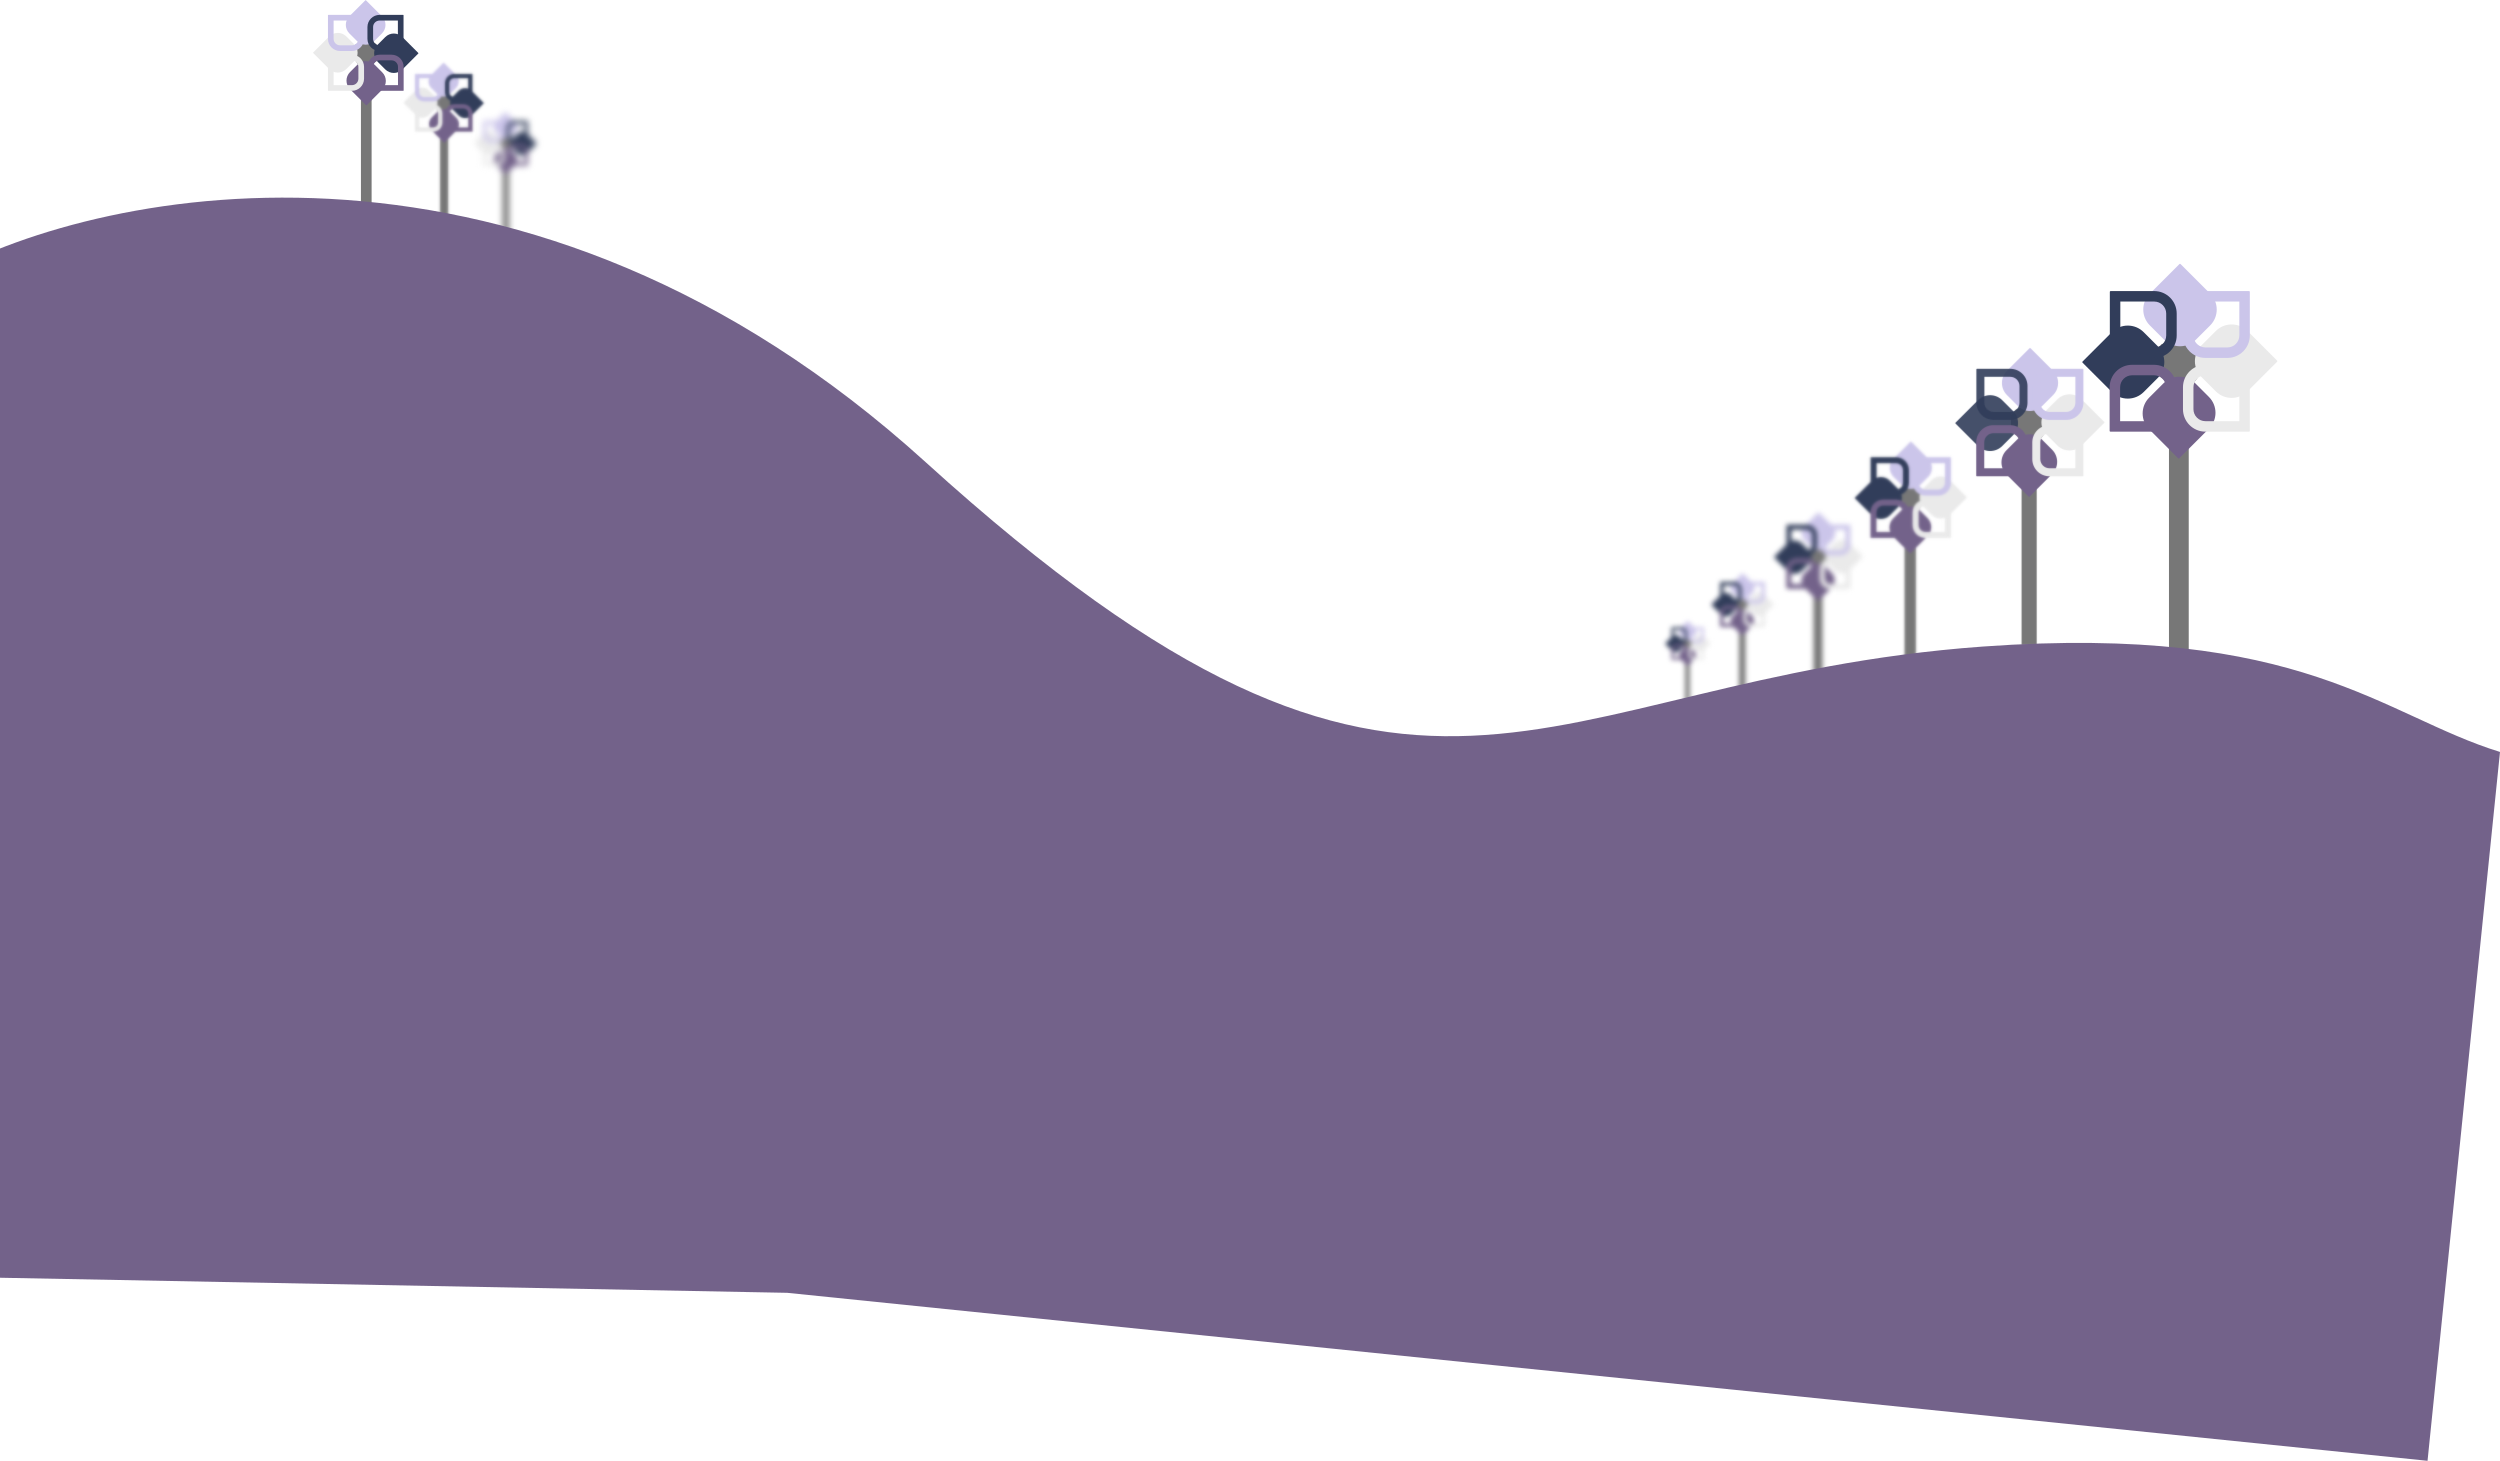
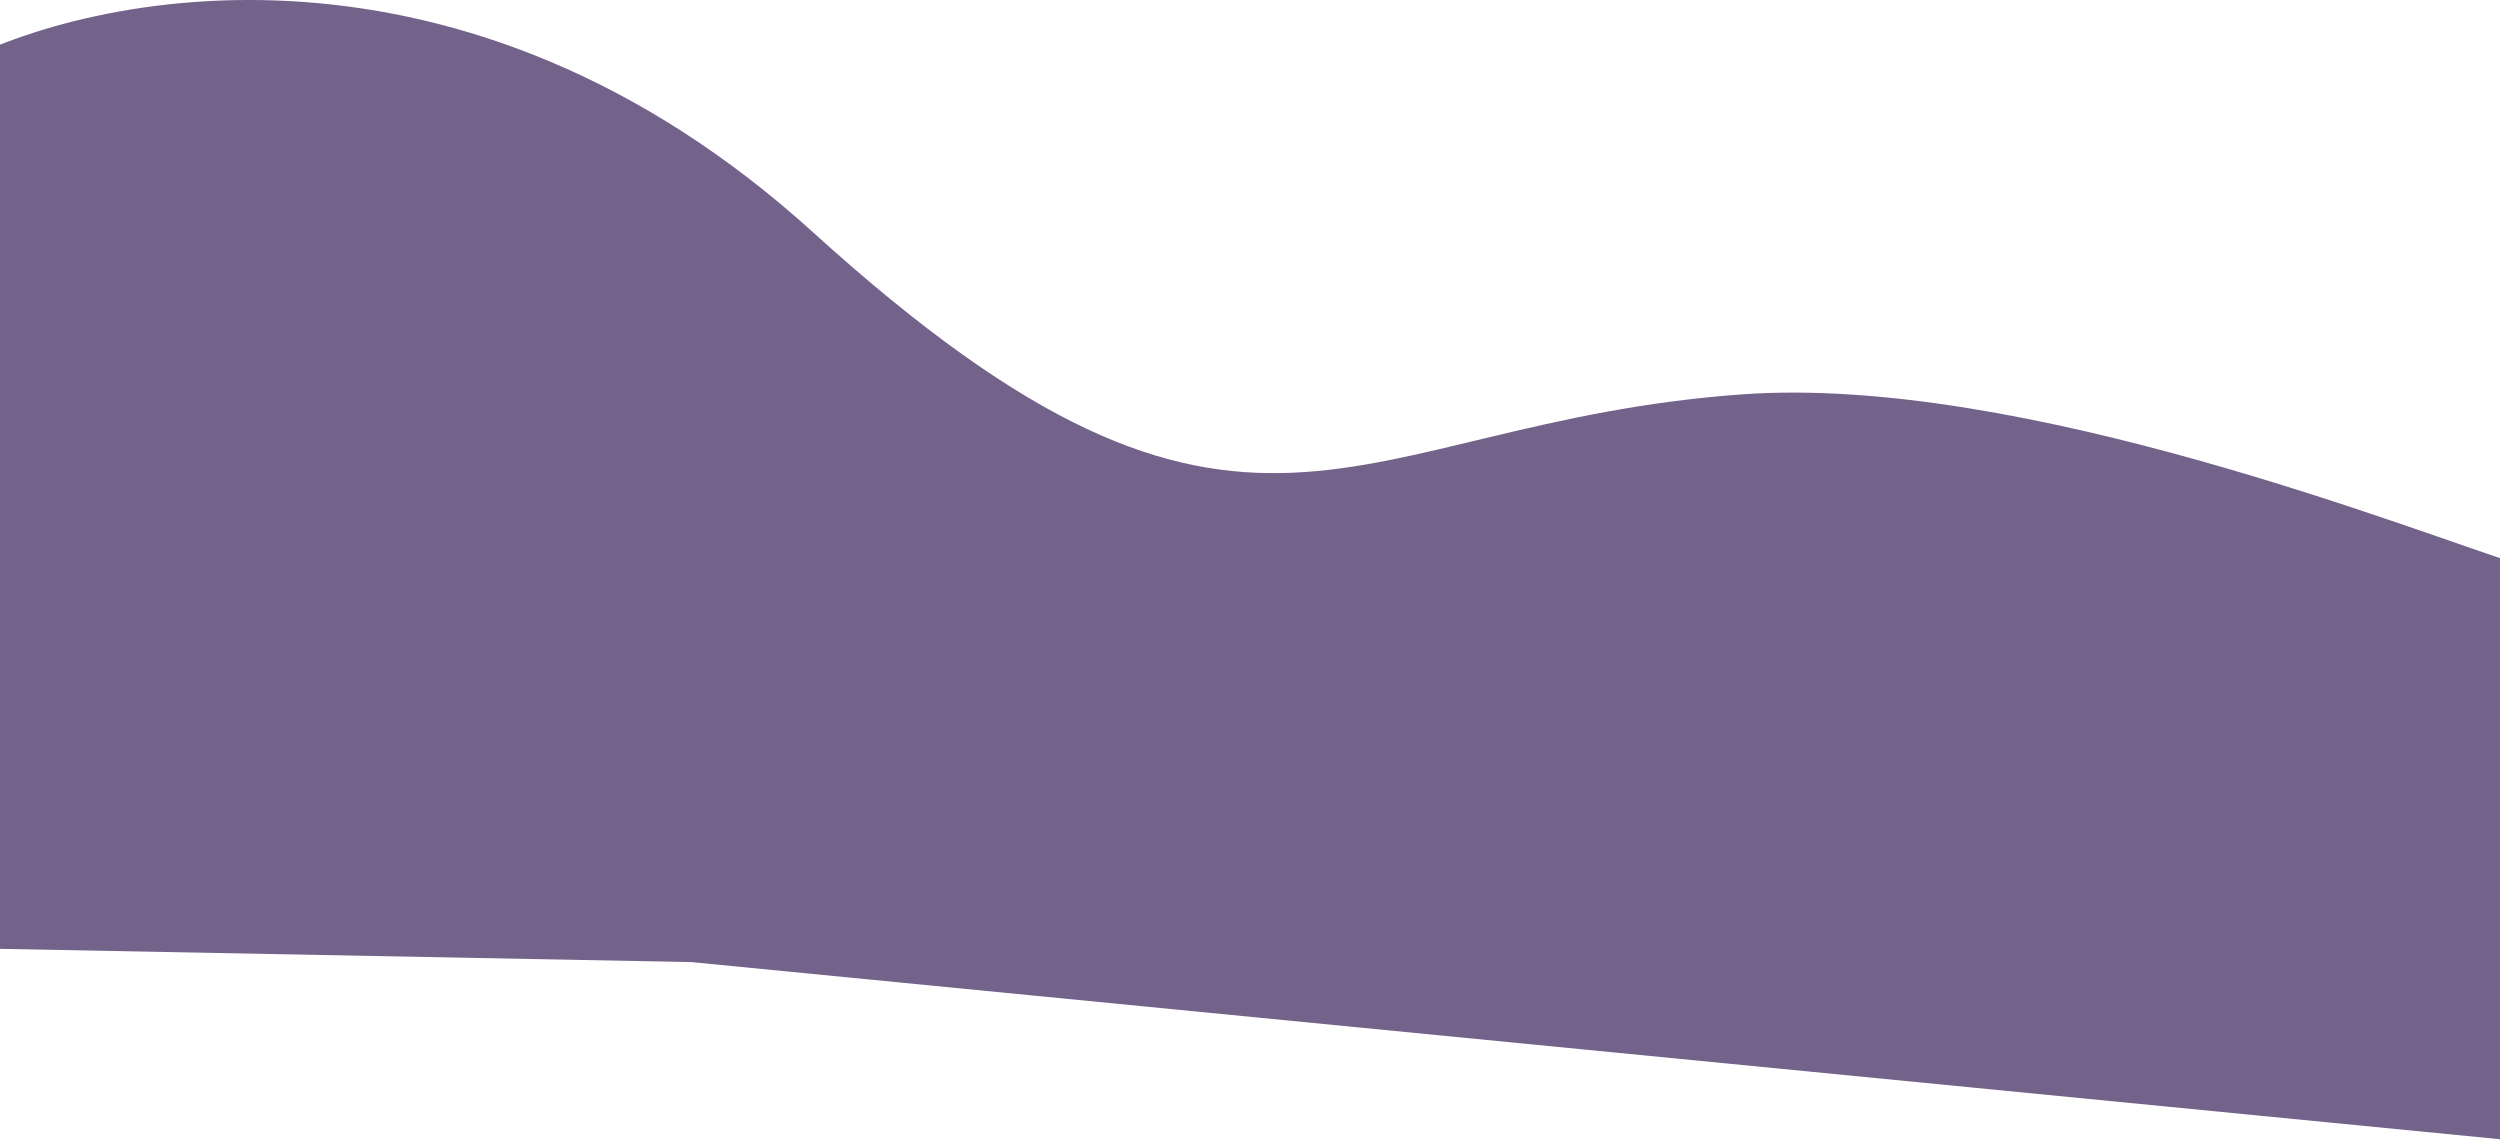
- <svg xmlns="http://www.w3.org/2000/svg" width="1518" height="887" viewBox="0 0 1518 887" fill="none">
-   <rect width="6.48" height="102.06" transform="matrix(-1 0 0 1 225.64 25.3804)" fill="#777777" />
-   <path d="M228.069 26.46L221.319 24.03L215.109 27.54L214.029 34.56L217.539 39.15L225.099 39.96L230.229 35.64V29.16L228.069 26.46Z" fill="#777777" />
-   <path d="M190.174 31.852C190.078 31.948 190.078 32.103 190.174 32.199L199.888 41.913C202.764 44.789 207.426 44.789 210.302 41.913L214.983 37.232C217.858 34.357 217.858 29.694 214.983 26.819L210.302 22.137C207.426 19.262 202.764 19.262 199.888 22.137L190.174 31.852Z" fill="#EAEAEA" />
-   <path d="M212.138 9.888C209.262 12.764 209.262 17.426 212.138 20.302L216.819 24.983C219.694 27.858 224.357 27.858 227.232 24.983L231.913 20.302C234.789 17.426 234.789 12.764 231.913 9.888L222.199 0.174C222.103 0.078 221.948 0.078 221.852 0.174L212.138 9.888Z" fill="#CBC5EA" />
-   <path d="M212.546 43.749C209.67 46.625 209.67 51.287 212.546 54.163L222.26 63.877C222.356 63.973 222.511 63.973 222.607 63.877L232.117 54.367C234.993 51.491 234.993 46.829 232.117 43.953L227.436 39.272C224.561 36.397 219.898 36.397 217.023 39.272L212.546 43.749Z" fill="#73628A" />
-   <path d="M229.326 27.121C226.45 29.997 226.45 34.659 229.326 37.535L233.936 42.145C236.812 45.021 241.474 45.021 244.35 42.145L253.993 32.502C254.089 32.406 254.089 32.25 253.993 32.155L244.35 22.511C241.474 19.636 236.812 19.636 233.936 22.511L229.326 27.121Z" fill="#313D5A" />
-   <path fill-rule="evenodd" clip-rule="evenodd" d="M213.688 27.522L206.495 27.522C204.326 27.522 202.568 25.764 202.568 23.595L202.568 12.475L213.688 12.475C215.857 12.475 217.615 14.233 217.615 16.402L217.615 23.595C217.615 25.764 215.857 27.522 213.688 27.522ZM206.495 30.959C202.429 30.959 199.132 27.662 199.132 23.595L199.132 9.284C199.132 9.149 199.242 9.039 199.377 9.039L213.688 9.039C217.755 9.039 221.052 12.335 221.052 16.402L221.052 23.595C221.052 27.662 217.755 30.959 213.688 30.959L206.495 30.959Z" fill="#CBC5EA" />
-   <path fill-rule="evenodd" clip-rule="evenodd" d="M202.568 51.699L202.568 40.58C202.568 38.411 204.326 36.652 206.495 36.652L213.688 36.652C215.857 36.652 217.615 38.411 217.615 40.58L217.615 47.772C217.615 49.941 215.857 51.699 213.688 51.699L202.568 51.699ZM199.377 55.136C199.242 55.136 199.132 55.026 199.132 54.89L199.132 40.58C199.132 36.513 202.429 33.216 206.495 33.216L213.688 33.216C217.755 33.216 221.052 36.513 221.052 40.58L221.052 47.772C221.052 51.839 217.755 55.136 213.688 55.136L199.377 55.136Z" fill="#EAEAEA" />
-   <path fill-rule="evenodd" clip-rule="evenodd" d="M241.659 51.697L230.539 51.697C228.37 51.697 226.612 49.939 226.612 47.77L226.612 40.578C226.612 38.409 228.37 36.65 230.539 36.65L237.732 36.65C239.901 36.65 241.659 38.409 241.659 40.578L241.659 51.697ZM230.539 55.134C226.473 55.134 223.176 51.837 223.176 47.77L223.176 40.578C223.176 36.511 226.473 33.214 230.539 33.214L237.732 33.214C241.799 33.214 245.096 36.511 245.096 40.578L245.096 54.888C245.096 55.024 244.986 55.134 244.85 55.134L230.539 55.134Z" fill="#73628A" />
-   <path fill-rule="evenodd" clip-rule="evenodd" d="M237.668 27.522L230.475 27.522C228.306 27.522 226.548 25.764 226.548 23.595L226.548 16.402C226.548 14.233 228.306 12.475 230.475 12.475L241.595 12.475L241.595 23.595C241.595 25.764 239.837 27.522 237.668 27.522ZM230.475 30.959C226.408 30.959 223.111 27.662 223.111 23.595L223.111 16.402C223.111 12.335 226.408 9.039 230.475 9.039L244.786 9.039C244.921 9.039 245.031 9.149 245.031 9.284L245.031 23.595C245.031 27.662 241.734 30.959 237.668 30.959L230.475 30.959Z" fill="#313D5A" />
-   <g filter="url(#filter0_f_542_8040)">
-     <rect width="4.932" height="77.682" transform="matrix(-1 0 0 1 272.128 57.3184)" fill="#777777" />
-     <path d="M273.976 58.141L268.838 56.291L264.112 58.963L263.29 64.306L265.961 67.799L271.715 68.416L275.62 65.128V60.196L273.976 58.141Z" fill="#777777" />
-     <path d="M245.133 62.244C245.06 62.317 245.06 62.436 245.133 62.509L252.527 69.903C254.716 72.091 258.265 72.091 260.453 69.903L264.016 66.34C266.205 64.151 266.205 60.602 264.016 58.413L260.453 54.85C258.265 52.662 254.716 52.662 252.527 54.85L245.133 62.244Z" fill="#EAEAEA" />
-     <path d="M261.851 45.526C259.662 47.715 259.662 51.264 261.851 53.452L265.414 57.015C267.603 59.204 271.151 59.204 273.34 57.015L276.903 53.452C279.092 51.264 279.092 47.715 276.903 45.526L269.509 38.132C269.436 38.059 269.318 38.059 269.245 38.132L261.851 45.526Z" fill="#CBC5EA" />
-     <path d="M262.161 71.299C259.973 73.488 259.973 77.037 262.161 79.225L269.555 86.619C269.628 86.692 269.747 86.692 269.82 86.619L277.058 79.381C279.247 77.192 279.247 73.643 277.058 71.454L273.495 67.891C271.307 65.703 267.758 65.703 265.569 67.891L262.161 71.299Z" fill="#73628A" />
-     <path d="M274.935 58.644C272.746 60.833 272.746 64.381 274.935 66.57L278.444 70.079C280.633 72.268 284.181 72.268 286.37 70.079L293.71 62.739C293.783 62.666 293.783 62.548 293.71 62.475L286.37 55.135C284.181 52.946 280.633 52.946 278.444 55.135L274.935 58.644Z" fill="#313D5A" />
-     <path fill-rule="evenodd" clip-rule="evenodd" d="M263.03 58.948L257.555 58.948C255.904 58.948 254.566 57.61 254.566 55.959L254.566 47.495L263.03 47.495C264.68 47.495 266.019 48.833 266.019 50.484L266.019 55.959C266.019 57.61 264.68 58.948 263.03 58.948ZM257.555 61.563C254.46 61.563 251.95 59.054 251.95 55.959L251.95 45.066C251.95 44.963 252.034 44.879 252.137 44.879L263.03 44.879C266.125 44.879 268.634 47.389 268.634 50.484L268.634 55.959C268.634 59.054 266.125 61.563 263.03 61.563L257.555 61.563Z" fill="#CBC5EA" />
-     <path fill-rule="evenodd" clip-rule="evenodd" d="M254.566 77.351L254.566 68.887C254.566 67.236 255.904 65.898 257.555 65.898L263.03 65.898C264.68 65.898 266.019 67.236 266.019 68.887L266.019 74.362C266.019 76.013 264.68 77.351 263.03 77.351L254.566 77.351ZM252.137 79.966C252.034 79.966 251.95 79.883 251.95 79.779L251.95 68.887C251.95 65.792 254.46 63.282 257.555 63.282L263.03 63.282C266.125 63.282 268.634 65.792 268.634 68.887L268.634 74.362C268.634 77.457 266.125 79.966 263.03 79.966L252.137 79.966Z" fill="#EAEAEA" />
-     <path fill-rule="evenodd" clip-rule="evenodd" d="M284.32 77.35L275.856 77.35C274.205 77.35 272.867 76.011 272.867 74.361L272.867 68.886C272.867 67.235 274.205 65.897 275.856 65.897L281.33 65.897C282.981 65.897 284.32 67.235 284.32 68.886L284.32 77.35ZM275.856 79.965C272.76 79.965 270.251 77.456 270.251 74.361L270.251 68.886C270.251 65.791 272.76 63.281 275.856 63.281L281.33 63.281C284.426 63.281 286.935 65.791 286.935 68.886L286.935 79.778C286.935 79.882 286.851 79.965 286.748 79.965L275.856 79.965Z" fill="#73628A" />
-     <path fill-rule="evenodd" clip-rule="evenodd" d="M281.282 58.948L275.808 58.948C274.157 58.948 272.819 57.61 272.819 55.959L272.819 50.484C272.819 48.833 274.157 47.495 275.808 47.495L284.272 47.495L284.272 55.959C284.272 57.61 282.933 58.948 281.282 58.948ZM275.808 61.563C272.712 61.563 270.203 59.054 270.203 55.959L270.203 50.484C270.203 47.389 272.712 44.879 275.808 44.879L286.7 44.879C286.804 44.879 286.887 44.963 286.887 45.066L286.887 55.959C286.887 59.054 284.378 61.563 281.282 61.563L275.808 61.563Z" fill="#313D5A" />
-   </g>
-   <g filter="url(#filter1_f_542_8040)">
-     <rect width="3.832" height="60.351" transform="matrix(-1 0 0 1 309.075 83.0078)" fill="#777777" />
-     <path d="M310.511 83.646L306.519 82.21L302.847 84.285L302.209 88.436L304.284 91.15L308.755 91.629L311.788 89.075V85.243L310.511 83.646Z" fill="#777777" />
-     <path d="M288.104 86.835C288.047 86.892 288.047 86.984 288.104 87.041L293.848 92.785C295.548 94.485 298.305 94.485 300.006 92.785L302.774 90.017C304.474 88.317 304.474 85.559 302.774 83.859L300.006 81.091C298.305 79.391 295.548 79.391 293.848 81.091L288.104 86.835Z" fill="#EAEAEA" />
-     <path d="M301.092 73.847C299.391 75.547 299.391 78.304 301.092 80.005L303.86 82.773C305.56 84.473 308.317 84.473 310.018 82.773L312.786 80.005C314.486 78.304 314.486 75.547 312.786 73.847L307.041 68.103C306.985 68.046 306.893 68.046 306.836 68.103L301.092 73.847Z" fill="#CBC5EA" />
-     <path d="M301.332 93.87C299.631 95.57 299.631 98.327 301.332 100.028L307.076 105.772C307.133 105.829 307.225 105.829 307.281 105.772L312.905 100.148C314.606 98.448 314.606 95.691 312.905 93.99L310.137 91.222C308.437 89.522 305.68 89.522 303.979 91.222L301.332 93.87Z" fill="#73628A" />
-     <path d="M311.256 84.038C309.555 85.738 309.555 88.495 311.256 90.196L313.982 92.922C315.682 94.622 318.439 94.622 320.14 92.922L325.842 87.219C325.899 87.163 325.899 87.071 325.842 87.014L320.14 81.312C318.439 79.611 315.682 79.611 313.982 81.312L311.256 84.038Z" fill="#313D5A" />
-     <path fill-rule="evenodd" clip-rule="evenodd" d="M302.007 84.274L297.754 84.274C296.471 84.274 295.431 83.234 295.431 81.951L295.431 75.376L302.007 75.376C303.289 75.376 304.329 76.416 304.329 77.698L304.329 81.951C304.329 83.234 303.289 84.274 302.007 84.274ZM297.754 86.306C295.349 86.306 293.399 84.356 293.399 81.951L293.399 73.489C293.399 73.409 293.464 73.344 293.545 73.344L302.007 73.344C304.412 73.344 306.361 75.293 306.361 77.698L306.361 81.951C306.361 84.356 304.412 86.306 302.007 86.306L297.754 86.306Z" fill="#CBC5EA" />
-     <path fill-rule="evenodd" clip-rule="evenodd" d="M295.431 98.571L295.431 91.996C295.431 90.713 296.471 89.673 297.754 89.673L302.007 89.673C303.289 89.673 304.329 90.713 304.329 91.996L304.329 96.249C304.329 97.531 303.289 98.571 302.007 98.571L295.431 98.571ZM293.545 100.603C293.464 100.603 293.399 100.538 293.399 100.458L293.399 91.996C293.399 89.591 295.349 87.641 297.754 87.641L302.007 87.641C304.412 87.641 306.361 89.591 306.361 91.996L306.361 96.249C306.361 98.653 304.412 100.603 302.007 100.603L293.545 100.603Z" fill="#EAEAEA" />
-     <path fill-rule="evenodd" clip-rule="evenodd" d="M318.547 98.57L311.971 98.57C310.689 98.57 309.649 97.53 309.649 96.248L309.649 91.995C309.649 90.712 310.689 89.672 311.971 89.672L316.225 89.672C317.507 89.672 318.547 90.712 318.547 91.995L318.547 98.57ZM311.971 100.602C309.567 100.602 307.617 98.653 307.617 96.248L307.617 91.995C307.617 89.59 309.567 87.64 311.971 87.64L316.225 87.64C318.629 87.64 320.579 89.59 320.579 91.995L320.579 100.457C320.579 100.537 320.514 100.602 320.434 100.602L311.971 100.602Z" fill="#73628A" />
-     <path fill-rule="evenodd" clip-rule="evenodd" d="M316.188 84.274L311.934 84.274C310.652 84.274 309.612 83.234 309.612 81.951L309.612 77.698C309.612 76.416 310.652 75.376 311.934 75.376L318.51 75.376L318.51 81.951C318.51 83.234 317.47 84.274 316.188 84.274ZM311.934 86.306C309.53 86.306 307.58 84.356 307.58 81.951L307.58 77.698C307.58 75.293 309.53 73.344 311.934 73.344L320.397 73.344C320.477 73.344 320.542 73.409 320.542 73.489L320.542 81.951C320.542 84.356 318.592 86.306 316.188 86.306L311.934 86.306Z" fill="#313D5A" />
-   </g>
-   <rect x="1317" y="207" width="12" height="189" fill="#777777" />
-   <path d="M1312.5 209L1325 204.5L1336.5 211L1338.5 224L1332 232.5L1318 234L1308.5 226V214L1312.5 209Z" fill="#777777" />
-   <path d="M1382.68 218.985C1382.86 219.162 1382.86 219.45 1382.68 219.628L1364.69 237.617C1359.37 242.942 1350.73 242.942 1345.41 237.617L1336.74 228.948C1331.41 223.623 1331.41 214.989 1336.74 209.664L1345.41 200.995C1350.73 195.67 1359.37 195.67 1364.69 200.995L1382.68 218.985Z" fill="#EAEAEA" />
-   <path d="M1342.01 178.311C1347.33 183.636 1347.33 192.27 1342.01 197.595L1333.34 206.264C1328.01 211.589 1319.38 211.589 1314.05 206.264L1305.39 197.595C1300.06 192.27 1300.06 183.636 1305.39 178.311L1323.37 160.321C1323.55 160.144 1323.84 160.144 1324.02 160.321L1342.01 178.311Z" fill="#CBC5EA" />
-   <path d="M1341.25 241.017C1346.58 246.342 1346.58 254.976 1341.25 260.302L1323.26 278.291C1323.08 278.468 1322.8 278.468 1322.62 278.291L1305.01 260.679C1299.68 255.354 1299.68 246.72 1305.01 241.395L1313.68 232.726C1319 227.401 1327.64 227.401 1332.96 232.726L1341.25 241.017Z" fill="#73628A" />
-   <path d="M1310.18 210.225C1315.5 215.551 1315.5 224.185 1310.18 229.51L1301.64 238.047C1296.32 243.372 1287.68 243.372 1282.36 238.047L1264.5 220.189C1264.32 220.012 1264.32 219.724 1264.5 219.546L1282.36 201.688C1287.68 196.363 1296.32 196.363 1301.64 201.688L1310.18 210.225Z" fill="#313D5A" />
-   <path fill-rule="evenodd" clip-rule="evenodd" d="M1339.14 210.967L1352.46 210.967C1356.47 210.967 1359.73 207.711 1359.73 203.694L1359.73 183.102L1339.14 183.102C1335.12 183.102 1331.86 186.358 1331.86 190.375L1331.86 203.694C1331.86 207.711 1335.12 210.967 1339.14 210.967ZM1352.46 217.331C1359.99 217.331 1366.09 211.225 1366.09 203.694L1366.09 177.193C1366.09 176.942 1365.89 176.738 1365.64 176.738L1339.14 176.738C1331.61 176.738 1325.5 182.843 1325.5 190.375L1325.5 203.694C1325.5 211.225 1331.61 217.331 1339.14 217.331L1352.46 217.331Z" fill="#CBC5EA" />
-   <path fill-rule="evenodd" clip-rule="evenodd" d="M1359.73 255.74L1359.73 235.148C1359.73 231.131 1356.47 227.875 1352.46 227.875L1339.14 227.875C1335.12 227.875 1331.86 231.131 1331.86 235.148L1331.86 248.467C1331.86 252.484 1335.12 255.74 1339.14 255.74L1359.73 255.74ZM1365.64 262.104C1365.89 262.104 1366.09 261.9 1366.09 261.649L1366.09 235.148C1366.09 227.616 1359.99 221.511 1352.46 221.511L1339.14 221.511C1331.61 221.511 1325.5 227.616 1325.5 235.148L1325.5 248.467C1325.5 255.998 1331.61 262.104 1339.14 262.104L1365.64 262.104Z" fill="#EAEAEA" />
-   <path fill-rule="evenodd" clip-rule="evenodd" d="M1287.34 255.736L1307.93 255.736C1311.95 255.736 1315.2 252.48 1315.2 248.463L1315.2 235.144C1315.2 231.127 1311.95 227.871 1307.93 227.871L1294.61 227.871C1290.59 227.871 1287.34 231.127 1287.34 235.144L1287.34 255.736ZM1307.93 262.1C1315.46 262.1 1321.57 255.994 1321.57 248.463L1321.57 235.144C1321.57 227.613 1315.46 221.507 1307.93 221.507L1294.61 221.507C1287.08 221.507 1280.97 227.613 1280.97 235.144L1280.97 261.645C1280.97 261.896 1281.18 262.1 1281.43 262.1L1307.93 262.1Z" fill="#73628A" />
-   <path fill-rule="evenodd" clip-rule="evenodd" d="M1294.73 210.967L1308.05 210.967C1312.07 210.967 1315.32 207.711 1315.32 203.694L1315.32 190.375C1315.32 186.358 1312.07 183.102 1308.05 183.102L1287.46 183.102L1287.46 203.694C1287.46 207.711 1290.71 210.967 1294.73 210.967ZM1308.05 217.331C1315.58 217.331 1321.69 211.225 1321.69 203.694L1321.69 190.375C1321.69 182.843 1315.58 176.738 1308.05 176.738L1281.55 176.738C1281.3 176.738 1281.09 176.942 1281.09 177.193L1281.09 203.694C1281.09 211.225 1287.2 217.331 1294.73 217.331L1308.05 217.331Z" fill="#313D5A" />
-   <g filter="url(#filter2_f_542_8040)">
-     <rect x="1227.51" y="247.078" width="9.173" height="144.468" fill="#777777" />
-     <path d="M1224.07 248.608L1233.63 245.168L1242.42 250.136L1243.95 260.073L1238.98 266.571L1228.28 267.717L1221.02 261.602V252.43L1224.07 248.608Z" fill="#777777" />
-     <path d="M1277.72 256.24C1277.85 256.375 1277.85 256.595 1277.72 256.731L1263.97 270.482C1259.9 274.552 1253.3 274.552 1249.23 270.482L1242.6 263.856C1238.53 259.785 1238.53 253.185 1242.6 249.115L1249.23 242.489C1253.3 238.418 1259.9 238.418 1263.97 242.489L1277.72 256.24Z" fill="#EAEAEA" />
-     <path d="M1246.63 225.149C1250.7 229.22 1250.7 235.819 1246.63 239.89L1240 246.516C1235.93 250.587 1229.33 250.587 1225.26 246.516L1218.63 239.89C1214.56 235.819 1214.56 229.22 1218.63 225.149L1232.38 211.398C1232.52 211.263 1232.74 211.263 1232.88 211.398L1246.63 225.149Z" fill="#CBC5EA" />
-     <path d="M1246.05 273.08C1250.12 277.151 1250.12 283.751 1246.05 287.821L1232.3 301.572C1232.16 301.708 1231.94 301.708 1231.81 301.572L1218.35 288.11C1214.27 284.039 1214.27 277.44 1218.35 273.369L1224.97 266.743C1229.04 262.672 1235.64 262.672 1239.71 266.743L1246.05 273.08Z" fill="#73628A" />
-     <path d="M1222.3 249.545C1226.37 253.615 1226.37 260.215 1222.3 264.285L1215.77 270.811C1211.7 274.882 1205.1 274.882 1201.03 270.811L1187.38 257.161C1187.24 257.025 1187.24 256.805 1187.38 256.669L1201.03 243.019C1205.1 238.948 1211.7 238.948 1215.77 243.019L1222.3 249.545Z" fill="#313D5A" fill-opacity="0.9" />
-     <path fill-rule="evenodd" clip-rule="evenodd" d="M1244.43 250.11L1254.61 250.11C1257.68 250.11 1260.17 247.621 1260.17 244.551L1260.17 228.811L1244.43 228.811C1241.36 228.811 1238.87 231.3 1238.87 234.37L1238.87 244.551C1238.87 247.621 1241.36 250.11 1244.43 250.11ZM1254.61 254.975C1260.37 254.975 1265.04 250.308 1265.04 244.551L1265.04 224.294C1265.04 224.102 1264.88 223.947 1264.69 223.947L1244.43 223.947C1238.68 223.947 1234.01 228.613 1234.01 234.37L1234.01 244.551C1234.01 250.308 1238.68 254.975 1244.43 254.975L1254.61 254.975Z" fill="#CBC5EA" />
-     <path fill-rule="evenodd" clip-rule="evenodd" d="M1260.17 284.335L1260.17 268.594C1260.17 265.524 1257.68 263.035 1254.61 263.035L1244.43 263.035C1241.36 263.035 1238.87 265.524 1238.87 268.594L1238.87 278.775C1238.87 281.846 1241.36 284.334 1244.43 284.334L1260.17 284.335ZM1264.69 289.199C1264.88 289.199 1265.04 289.043 1265.04 288.851L1265.04 268.594C1265.04 262.837 1260.37 258.171 1254.61 258.171L1244.43 258.171C1238.68 258.171 1234.01 262.837 1234.01 268.594L1234.01 278.775C1234.01 284.532 1238.68 289.199 1244.43 289.199L1264.69 289.199Z" fill="#EAEAEA" />
-     <path fill-rule="evenodd" clip-rule="evenodd" d="M1204.84 284.331L1220.58 284.331C1223.65 284.331 1226.14 281.842 1226.14 278.772L1226.14 268.591C1226.14 265.52 1223.65 263.032 1220.58 263.032L1210.4 263.032C1207.33 263.032 1204.84 265.52 1204.84 268.591L1204.84 284.331ZM1220.58 289.195C1226.34 289.195 1231 284.529 1231 278.772L1231 268.591C1231 262.834 1226.34 258.167 1220.58 258.167L1210.4 258.167C1204.64 258.167 1199.97 262.834 1199.97 268.591L1199.97 288.848C1199.97 289.04 1200.13 289.195 1200.32 289.195L1220.58 289.195Z" fill="#73628A" />
-     <path fill-rule="evenodd" clip-rule="evenodd" d="M1210.49 250.11L1220.67 250.11C1223.74 250.11 1226.23 247.621 1226.23 244.551L1226.23 234.37C1226.23 231.3 1223.74 228.811 1220.67 228.811L1204.93 228.811L1204.93 244.551C1204.93 247.621 1207.42 250.11 1210.49 250.11ZM1220.67 254.975C1226.43 254.975 1231.09 250.308 1231.09 244.551L1231.09 234.37C1231.09 228.613 1226.43 223.947 1220.67 223.947L1200.41 223.947C1200.22 223.947 1200.06 224.102 1200.06 224.294L1200.06 244.551C1200.06 250.308 1204.73 254.975 1210.49 254.975L1220.67 254.975Z" fill="#313D5A" fill-opacity="0.9" />
-   </g>
-   <g filter="url(#filter3_f_542_8040)">
-     <rect x="1156.44" y="294.995" width="6.892" height="108.551" fill="#777777" />
-     <path d="M1153.86 296.144L1161.04 293.56L1167.64 297.293L1168.79 304.759L1165.06 309.641L1157.02 310.503L1151.56 305.908V299.016L1153.86 296.144Z" fill="#777777" />
-     <path d="M1194.17 301.879C1194.27 301.981 1194.27 302.146 1194.17 302.248L1183.83 312.58C1180.78 315.639 1175.82 315.639 1172.76 312.58L1167.78 307.602C1164.72 304.543 1164.72 299.584 1167.78 296.525L1172.76 291.547C1175.82 288.488 1180.78 288.488 1183.83 291.547L1194.17 301.879Z" fill="#EAEAEA" />
-     <path d="M1170.8 278.518C1173.86 281.576 1173.86 286.535 1170.8 289.594L1165.82 294.572C1162.77 297.631 1157.81 297.631 1154.75 294.572L1149.77 289.594C1146.71 286.535 1146.71 281.576 1149.77 278.518L1160.1 268.185C1160.2 268.084 1160.37 268.084 1160.47 268.185L1170.8 278.518Z" fill="#CBC5EA" />
-     <path d="M1170.37 314.533C1173.43 317.591 1173.43 322.55 1170.37 325.609L1160.04 335.941C1159.94 336.043 1159.77 336.043 1159.67 335.941L1149.55 325.826C1146.5 322.767 1146.5 317.808 1149.55 314.75L1154.53 309.771C1157.59 306.712 1162.55 306.712 1165.61 309.771L1170.37 314.533Z" fill="#73628A" />
-     <path d="M1152.52 296.848C1155.58 299.907 1155.58 304.866 1152.52 307.924L1147.62 312.828C1144.56 315.886 1139.6 315.886 1136.54 312.828L1126.28 302.571C1126.18 302.469 1126.18 302.304 1126.28 302.202L1136.54 291.945C1139.6 288.886 1144.56 288.886 1147.62 291.945L1152.52 296.848Z" fill="#313D5A" />
-     <path fill-rule="evenodd" clip-rule="evenodd" d="M1169.15 297.274L1176.8 297.274C1179.11 297.274 1180.98 295.404 1180.98 293.097L1180.98 281.27L1169.15 281.27C1166.85 281.27 1164.98 283.14 1164.98 285.447L1164.98 293.097C1164.98 295.404 1166.85 297.274 1169.15 297.274ZM1176.8 300.929C1181.13 300.929 1184.64 297.422 1184.64 293.097L1184.64 277.876C1184.64 277.732 1184.52 277.615 1184.38 277.615L1169.15 277.615C1164.83 277.615 1161.32 281.121 1161.32 285.447L1161.32 293.097C1161.32 297.422 1164.83 300.929 1169.15 300.929L1176.8 300.929Z" fill="#CBC5EA" />
-     <path fill-rule="evenodd" clip-rule="evenodd" d="M1180.98 322.989L1180.98 311.162C1180.98 308.855 1179.11 306.985 1176.8 306.985L1169.15 306.985C1166.85 306.985 1164.98 308.855 1164.98 311.162L1164.98 318.812C1164.98 321.119 1166.85 322.989 1169.15 322.989L1180.98 322.989ZM1184.38 326.644C1184.52 326.644 1184.64 326.527 1184.64 326.383L1184.64 311.162C1184.64 306.837 1181.13 303.33 1176.8 303.33L1169.15 303.33C1164.83 303.33 1161.32 306.836 1161.32 311.162L1161.32 318.812C1161.32 323.138 1164.83 326.644 1169.15 326.644L1184.38 326.644Z" fill="#EAEAEA" />
-     <path fill-rule="evenodd" clip-rule="evenodd" d="M1139.4 322.987L1151.23 322.987C1153.54 322.987 1155.41 321.117 1155.41 318.81L1155.41 311.16C1155.41 308.853 1153.54 306.982 1151.23 306.982L1143.58 306.982C1141.27 306.982 1139.4 308.853 1139.4 311.16L1139.4 322.987ZM1151.23 326.642C1155.56 326.642 1159.06 323.135 1159.06 318.81L1159.06 311.16C1159.06 306.834 1155.56 303.328 1151.23 303.328L1143.58 303.328C1139.26 303.328 1135.75 306.834 1135.75 311.16L1135.75 326.381C1135.75 326.525 1135.87 326.642 1136.01 326.642L1151.23 326.642Z" fill="#73628A" />
-     <path fill-rule="evenodd" clip-rule="evenodd" d="M1143.65 297.274L1151.3 297.274C1153.61 297.274 1155.48 295.404 1155.48 293.097L1155.48 285.447C1155.48 283.14 1153.61 281.27 1151.3 281.27L1139.47 281.27L1139.47 293.097C1139.47 295.404 1141.34 297.274 1143.65 297.274ZM1151.3 300.929C1155.63 300.929 1159.13 297.422 1159.13 293.097L1159.13 285.447C1159.13 281.121 1155.63 277.615 1151.3 277.615L1136.08 277.615C1135.93 277.615 1135.82 277.732 1135.82 277.876L1135.82 293.097C1135.82 297.422 1139.32 300.929 1143.65 300.929L1151.3 300.929Z" fill="#313D5A" />
-   </g>
-   <g filter="url(#filter4_f_542_8040)">
-     <rect x="1101.15" y="332.418" width="5.468" height="86.128" fill="#777777" />
-     <path d="M1099.1 333.33L1104.8 331.28L1110.04 334.242L1110.95 340.166L1107.99 344.039L1101.61 344.723L1097.28 341.077V335.609L1099.1 333.33Z" fill="#777777" />
-     <path d="M1131.08 337.88C1131.17 337.961 1131.17 338.092 1131.08 338.173L1122.89 346.371C1120.46 348.798 1116.53 348.798 1114.1 346.371L1110.15 342.421C1107.72 339.994 1107.72 336.06 1110.15 333.633L1114.1 329.683C1116.53 327.256 1120.46 327.256 1122.89 329.683L1131.08 337.88Z" fill="#EAEAEA" />
-     <path d="M1112.55 319.345C1114.97 321.772 1114.97 325.707 1112.55 328.133L1108.6 332.084C1106.17 334.51 1102.24 334.51 1099.81 332.084L1095.86 328.133C1093.43 325.707 1093.43 321.772 1095.86 319.345L1104.06 311.147C1104.14 311.066 1104.27 311.066 1104.35 311.147L1112.55 319.345Z" fill="#CBC5EA" />
-     <path d="M1112.2 347.92C1114.63 350.347 1114.63 354.282 1112.2 356.708L1104.01 364.906C1103.93 364.987 1103.79 364.987 1103.71 364.906L1095.69 356.881C1093.26 354.454 1093.26 350.519 1095.69 348.093L1099.64 344.142C1102.07 341.716 1106 341.716 1108.43 344.142L1112.2 347.92Z" fill="#73628A" />
-     <path d="M1098.04 333.889C1100.47 336.316 1100.47 340.25 1098.04 342.677L1094.15 346.568C1091.73 348.994 1087.79 348.994 1085.36 346.568L1077.23 338.43C1077.15 338.349 1077.15 338.218 1077.23 338.137L1085.36 329.999C1087.79 327.572 1091.73 327.572 1094.15 329.999L1098.04 333.889Z" fill="#313D5A" />
-     <path fill-rule="evenodd" clip-rule="evenodd" d="M1111.24 334.227L1117.31 334.227C1119.14 334.227 1120.62 332.743 1120.62 330.913L1120.62 321.529L1111.24 321.529C1109.41 321.529 1107.93 323.013 1107.93 324.843L1107.93 330.913C1107.93 332.743 1109.41 334.227 1111.24 334.227ZM1117.31 337.127C1120.74 337.127 1123.52 334.345 1123.52 330.913L1123.52 318.836C1123.52 318.722 1123.43 318.629 1123.32 318.629L1111.24 318.629C1107.81 318.629 1105.03 321.411 1105.03 324.843L1105.03 330.913C1105.03 334.345 1107.81 337.127 1111.24 337.127L1117.31 337.127Z" fill="#CBC5EA" />
-     <path fill-rule="evenodd" clip-rule="evenodd" d="M1120.62 354.63L1120.62 345.246C1120.62 343.416 1119.14 341.932 1117.31 341.932L1111.24 341.932C1109.41 341.932 1107.93 343.416 1107.93 345.246L1107.93 351.316C1107.93 353.147 1109.41 354.63 1111.24 354.63L1120.62 354.63ZM1123.32 357.53C1123.43 357.53 1123.52 357.438 1123.52 357.323L1123.52 345.246C1123.52 341.814 1120.74 339.032 1117.31 339.032L1111.24 339.032C1107.81 339.032 1105.03 341.814 1105.03 345.246L1105.03 351.316C1105.03 354.748 1107.81 357.53 1111.24 357.53L1123.32 357.53Z" fill="#EAEAEA" />
-     <path fill-rule="evenodd" clip-rule="evenodd" d="M1087.63 354.628L1097.02 354.628C1098.85 354.628 1100.33 353.145 1100.33 351.314L1100.33 345.244C1100.33 343.414 1098.85 341.93 1097.02 341.93L1090.95 341.93C1089.12 341.93 1087.63 343.414 1087.63 345.244L1087.63 354.628ZM1097.02 357.528C1100.45 357.528 1103.23 354.746 1103.23 351.314L1103.23 345.244C1103.23 341.812 1100.45 339.03 1097.02 339.03L1090.95 339.03C1087.52 339.03 1084.73 341.812 1084.73 345.244L1084.73 357.321C1084.73 357.436 1084.83 357.528 1084.94 357.528L1097.02 357.528Z" fill="#73628A" />
-     <path fill-rule="evenodd" clip-rule="evenodd" d="M1091 334.227L1097.07 334.227C1098.9 334.227 1100.39 332.743 1100.39 330.913L1100.39 324.843C1100.39 323.013 1098.9 321.529 1097.07 321.529L1087.69 321.529L1087.69 330.913C1087.69 332.743 1089.17 334.227 1091 334.227ZM1097.07 337.127C1100.5 337.127 1103.29 334.345 1103.29 330.913L1103.29 324.843C1103.29 321.411 1100.5 318.629 1097.07 318.629L1085 318.629C1084.88 318.629 1084.79 318.722 1084.79 318.836L1084.79 330.913C1084.79 334.345 1087.57 337.127 1091 337.127L1097.07 337.127Z" fill="#313D5A" />
-   </g>
-   <g filter="url(#filter5_f_542_8040)">
-     <rect x="1055.97" y="363.045" width="3.841" height="60.501" fill="#777777" />
-     <path d="M1054.53 363.686L1058.53 362.246L1062.21 364.326L1062.85 368.488L1060.77 371.209L1056.29 371.689L1053.25 369.128V365.287L1054.53 363.686Z" fill="#777777" />
-     <path d="M1076.99 366.882C1077.05 366.939 1077.05 367.031 1076.99 367.088L1071.23 372.846C1069.53 374.551 1066.76 374.551 1065.06 372.846L1062.29 370.071C1060.58 368.367 1060.58 365.603 1062.29 363.898L1065.06 361.123C1066.76 359.419 1069.53 359.419 1071.23 361.123L1076.99 366.882Z" fill="#EAEAEA" />
-     <path d="M1063.97 353.862C1065.67 355.567 1065.67 358.331 1063.97 360.035L1061.2 362.81C1059.49 364.515 1056.73 364.515 1055.02 362.81L1052.25 360.035C1050.54 358.331 1050.54 355.567 1052.25 353.862L1058.01 348.104C1058.06 348.047 1058.15 348.047 1058.21 348.104L1063.97 353.862Z" fill="#CBC5EA" />
-     <path d="M1063.73 373.935C1065.43 375.64 1065.43 378.403 1063.73 380.108L1057.97 385.867C1057.91 385.924 1057.82 385.924 1057.76 385.867L1052.13 380.229C1050.42 378.524 1050.42 375.76 1052.13 374.056L1054.9 371.281C1056.61 369.576 1059.37 369.576 1061.07 371.281L1063.73 373.935Z" fill="#73628A" />
-     <path d="M1053.78 364.079C1055.49 365.784 1055.49 368.547 1053.78 370.252L1051.05 372.985C1049.34 374.69 1046.58 374.69 1044.88 372.985L1039.16 367.268C1039.1 367.212 1039.1 367.119 1039.16 367.063L1044.88 361.346C1046.58 359.641 1049.34 359.641 1051.05 361.346L1053.78 364.079Z" fill="#313D5A" />
-     <path fill-rule="evenodd" clip-rule="evenodd" d="M1063.05 364.316L1067.32 364.316C1068.6 364.316 1069.64 363.274 1069.64 361.988L1069.64 355.396L1063.05 355.396C1061.77 355.396 1060.72 356.438 1060.72 357.724L1060.72 361.988C1060.72 363.274 1061.77 364.316 1063.05 364.316ZM1067.32 366.353C1069.73 366.353 1071.68 364.399 1071.68 361.988L1071.68 353.505C1071.68 353.424 1071.62 353.359 1071.54 353.359L1063.05 353.359C1060.64 353.359 1058.69 355.313 1058.69 357.724L1058.69 361.988C1058.69 364.399 1060.64 366.353 1063.05 366.353L1067.32 366.353Z" fill="#CBC5EA" />
-     <path fill-rule="evenodd" clip-rule="evenodd" d="M1069.64 378.648L1069.64 372.056C1069.64 370.77 1068.6 369.728 1067.32 369.728L1063.05 369.728C1061.77 369.728 1060.72 370.77 1060.72 372.056L1060.72 376.32C1060.72 377.606 1061.77 378.648 1063.05 378.648L1069.64 378.648ZM1071.54 380.685C1071.62 380.685 1071.68 380.62 1071.68 380.54L1071.68 372.056C1071.68 369.645 1069.73 367.691 1067.32 367.691L1063.05 367.691C1060.64 367.691 1058.69 369.645 1058.69 372.056L1058.69 376.32C1058.69 378.731 1060.64 380.685 1063.05 380.685L1071.54 380.685Z" fill="#EAEAEA" />
-     <path fill-rule="evenodd" clip-rule="evenodd" d="M1046.47 378.647L1053.06 378.647C1054.35 378.647 1055.39 377.605 1055.39 376.319L1055.39 372.055C1055.39 370.769 1054.35 369.727 1053.06 369.727L1048.8 369.727C1047.51 369.727 1046.47 370.769 1046.47 372.055L1046.47 378.647ZM1053.06 380.684C1055.47 380.684 1057.43 378.73 1057.43 376.319L1057.43 372.055C1057.43 369.644 1055.47 367.69 1053.06 367.69L1048.8 367.69C1046.39 367.69 1044.43 369.644 1044.43 372.055L1044.43 380.539C1044.43 380.619 1044.5 380.684 1044.58 380.684L1053.06 380.684Z" fill="#73628A" />
-     <path fill-rule="evenodd" clip-rule="evenodd" d="M1048.84 364.316L1053.1 364.316C1054.39 364.316 1055.43 363.274 1055.43 361.988L1055.43 357.724C1055.43 356.438 1054.39 355.396 1053.1 355.396L1046.51 355.396L1046.51 361.988C1046.51 363.274 1047.55 364.316 1048.84 364.316ZM1053.1 366.353C1055.51 366.353 1057.47 364.399 1057.47 361.988L1057.47 357.724C1057.47 355.313 1055.51 353.359 1053.1 353.359L1044.62 353.359C1044.54 353.359 1044.47 353.424 1044.47 353.505L1044.47 361.988C1044.47 364.399 1046.43 366.353 1048.84 366.353L1053.1 366.353Z" fill="#313D5A" />
-   </g>
-   <g filter="url(#filter6_f_542_8040)">
-     <rect x="1023.25" y="387.863" width="2.774" height="43.683" fill="#777777" />
-     <path d="M1022.21 388.326L1025.1 387.286L1027.76 388.788L1028.22 391.793L1026.72 393.758L1023.48 394.104L1021.29 392.255V389.482L1022.21 388.326Z" fill="#777777" />
-     <path d="M1038.43 390.634C1038.47 390.675 1038.47 390.741 1038.43 390.782L1034.27 394.94C1033.04 396.171 1031.05 396.171 1029.82 394.94L1027.81 392.937C1026.58 391.706 1026.58 389.71 1027.81 388.479L1029.82 386.476C1031.05 385.245 1033.04 385.245 1034.27 386.476L1038.43 390.634Z" fill="#EAEAEA" />
-     <path d="M1029.03 381.233C1030.26 382.464 1030.26 384.459 1029.03 385.69L1027.03 387.694C1025.79 388.924 1023.8 388.924 1022.57 387.694L1020.56 385.69C1019.33 384.459 1019.33 382.464 1020.56 381.233L1024.72 377.075C1024.76 377.034 1024.83 377.034 1024.87 377.075L1029.03 381.233Z" fill="#CBC5EA" />
-     <path d="M1028.86 395.726C1030.09 396.957 1030.09 398.952 1028.86 400.183L1024.7 404.341C1024.66 404.382 1024.59 404.382 1024.55 404.341L1020.48 400.271C1019.25 399.04 1019.25 397.044 1020.48 395.813L1022.48 393.81C1023.71 392.579 1025.71 392.579 1026.94 393.81L1028.86 395.726Z" fill="#73628A" />
-     <path d="M1021.67 388.61C1022.9 389.841 1022.9 391.836 1021.67 393.067L1019.7 395.04C1018.47 396.271 1016.47 396.271 1015.24 395.04L1011.11 390.913C1011.07 390.872 1011.07 390.805 1011.11 390.764L1015.24 386.637C1016.47 385.406 1018.47 385.406 1019.7 386.637L1021.67 388.61Z" fill="#313D5A" />
-     <path fill-rule="evenodd" clip-rule="evenodd" d="M1028.37 388.781L1031.44 388.781C1032.37 388.781 1033.13 388.029 1033.13 387.1L1033.13 382.341L1028.37 382.341C1027.44 382.341 1026.69 383.093 1026.69 384.022L1026.69 387.1C1026.69 388.029 1027.44 388.781 1028.37 388.781ZM1031.44 390.252C1033.19 390.252 1034.6 388.841 1034.6 387.1L1034.6 380.975C1034.6 380.917 1034.55 380.87 1034.49 380.87L1028.37 380.87C1026.63 380.87 1025.21 382.281 1025.21 384.022L1025.21 387.1C1025.21 388.841 1026.63 390.252 1028.37 390.252L1031.44 390.252Z" fill="#CBC5EA" />
-     <path fill-rule="evenodd" clip-rule="evenodd" d="M1033.13 399.129L1033.13 394.37C1033.13 393.441 1032.37 392.689 1031.44 392.689L1028.37 392.689C1027.44 392.689 1026.69 393.441 1026.69 394.37L1026.69 397.448C1026.69 398.377 1027.44 399.129 1028.37 399.129L1033.13 399.129ZM1034.49 400.6C1034.55 400.6 1034.6 400.553 1034.6 400.495L1034.6 394.37C1034.6 392.629 1033.19 391.218 1031.44 391.218L1028.37 391.218C1026.63 391.218 1025.21 392.629 1025.21 394.37L1025.21 397.448C1025.21 399.189 1026.63 400.6 1028.37 400.6L1034.49 400.6Z" fill="#EAEAEA" />
-     <path fill-rule="evenodd" clip-rule="evenodd" d="M1016.39 399.128L1021.15 399.128C1022.08 399.128 1022.83 398.376 1022.83 397.447L1022.83 394.369C1022.83 393.441 1022.08 392.688 1021.15 392.688L1018.07 392.688C1017.15 392.688 1016.39 393.441 1016.39 394.369L1016.39 399.128ZM1021.15 400.599C1022.89 400.599 1024.3 399.188 1024.3 397.447L1024.3 394.369C1024.3 392.628 1022.89 391.217 1021.15 391.217L1018.07 391.217C1016.33 391.217 1014.92 392.628 1014.92 394.369L1014.92 400.494C1014.92 400.552 1014.97 400.599 1015.03 400.599L1021.15 400.599Z" fill="#73628A" />
-     <path fill-rule="evenodd" clip-rule="evenodd" d="M1018.1 388.781L1021.18 388.781C1022.11 388.781 1022.86 388.029 1022.86 387.1L1022.86 384.022C1022.86 383.093 1022.11 382.341 1021.18 382.341L1016.42 382.341L1016.42 387.1C1016.42 388.029 1017.17 388.781 1018.1 388.781ZM1021.18 390.252C1022.92 390.252 1024.33 388.841 1024.33 387.1L1024.33 384.022C1024.33 382.281 1022.92 380.87 1021.18 380.87L1015.06 380.87C1015 380.87 1014.95 380.917 1014.95 380.975L1014.95 387.1C1014.95 388.841 1016.36 390.252 1018.1 390.252L1021.18 390.252Z" fill="#313D5A" />
-   </g>
-   <path d="M562 280.583C320.4 61.383 64 113.249 -34 166.583H-44V775L478 785L1474 887L1518 456.583C1446.67 434.583 1398 378.583 1204 392.583C930 412.356 864 554.583 562 280.583Z" fill="#73628A" />
-   <defs>
-     <filter id="filter0_f_542_8040" x="243.078" y="36.078" width="52.687" height="100.923" filterUnits="userSpaceOnUse" color-interpolation-filters="sRGB">
-       <feFlood flood-opacity="0" result="BackgroundImageFix" />
-       <feBlend mode="normal" in="SourceGraphic" in2="BackgroundImageFix" result="shape" />
-       <feGaussianBlur stdDeviation="1" result="effect1_foregroundBlur_542_8040" />
-     </filter>
-     <filter id="filter1_f_542_8040" x="284.062" y="64.06" width="45.823" height="83.298" filterUnits="userSpaceOnUse" color-interpolation-filters="sRGB">
-       <feFlood flood-opacity="0" result="BackgroundImageFix" />
-       <feBlend mode="normal" in="SourceGraphic" in2="BackgroundImageFix" result="shape" />
-       <feGaussianBlur stdDeviation="2" result="effect1_foregroundBlur_542_8040" />
-     </filter>
-     <filter id="filter2_f_542_8040" x="1186.28" y="210.296" width="92.544" height="182.25" filterUnits="userSpaceOnUse" color-interpolation-filters="sRGB">
-       <feFlood flood-opacity="0" result="BackgroundImageFix" />
-       <feBlend mode="normal" in="SourceGraphic" in2="BackgroundImageFix" result="shape" />
-       <feGaussianBlur stdDeviation="0.5" result="effect1_foregroundBlur_542_8040" />
-     </filter>
-     <filter id="filter3_f_542_8040" x="1124.21" y="266.109" width="72.034" height="139.437" filterUnits="userSpaceOnUse" color-interpolation-filters="sRGB">
-       <feFlood flood-opacity="0" result="BackgroundImageFix" />
-       <feBlend mode="normal" in="SourceGraphic" in2="BackgroundImageFix" result="shape" />
-       <feGaussianBlur stdDeviation="1" result="effect1_foregroundBlur_542_8040" />
-     </filter>
-     <filter id="filter4_f_542_8040" x="1074.17" y="308.087" width="59.98" height="113.459" filterUnits="userSpaceOnUse" color-interpolation-filters="sRGB">
-       <feFlood flood-opacity="0" result="BackgroundImageFix" />
-       <feBlend mode="normal" in="SourceGraphic" in2="BackgroundImageFix" result="shape" />
-       <feGaussianBlur stdDeviation="1.5" result="effect1_foregroundBlur_542_8040" />
-     </filter>
-     <filter id="filter5_f_542_8040" x="1036.12" y="345.061" width="43.918" height="81.485" filterUnits="userSpaceOnUse" color-interpolation-filters="sRGB">
-       <feFlood flood-opacity="0" result="BackgroundImageFix" />
-       <feBlend mode="normal" in="SourceGraphic" in2="BackgroundImageFix" result="shape" />
-       <feGaussianBlur stdDeviation="1.5" result="effect1_foregroundBlur_542_8040" />
-     </filter>
-     <filter id="filter6_f_542_8040" x="1008.08" y="374.044" width="33.378" height="60.502" filterUnits="userSpaceOnUse" color-interpolation-filters="sRGB">
-       <feFlood flood-opacity="0" result="BackgroundImageFix" />
-       <feBlend mode="normal" in="SourceGraphic" in2="BackgroundImageFix" result="shape" />
-       <feGaussianBlur stdDeviation="1.5" result="effect1_foregroundBlur_542_8040" />
-     </filter>
-   </defs>
+ <svg xmlns="http://www.w3.org/2000/svg" width="1728" height="789" viewBox="0 0 1728 789" fill="none">
+   <path d="M562 160.583C320.4 -58.617 64 -6.751 -34 46.583H-44V655L478 665L1744 789V391C1672.67 369 1398 258.583 1204 272.583C930 292.356 864 434.583 562 160.583Z" fill="#73628A" />
</svg>
